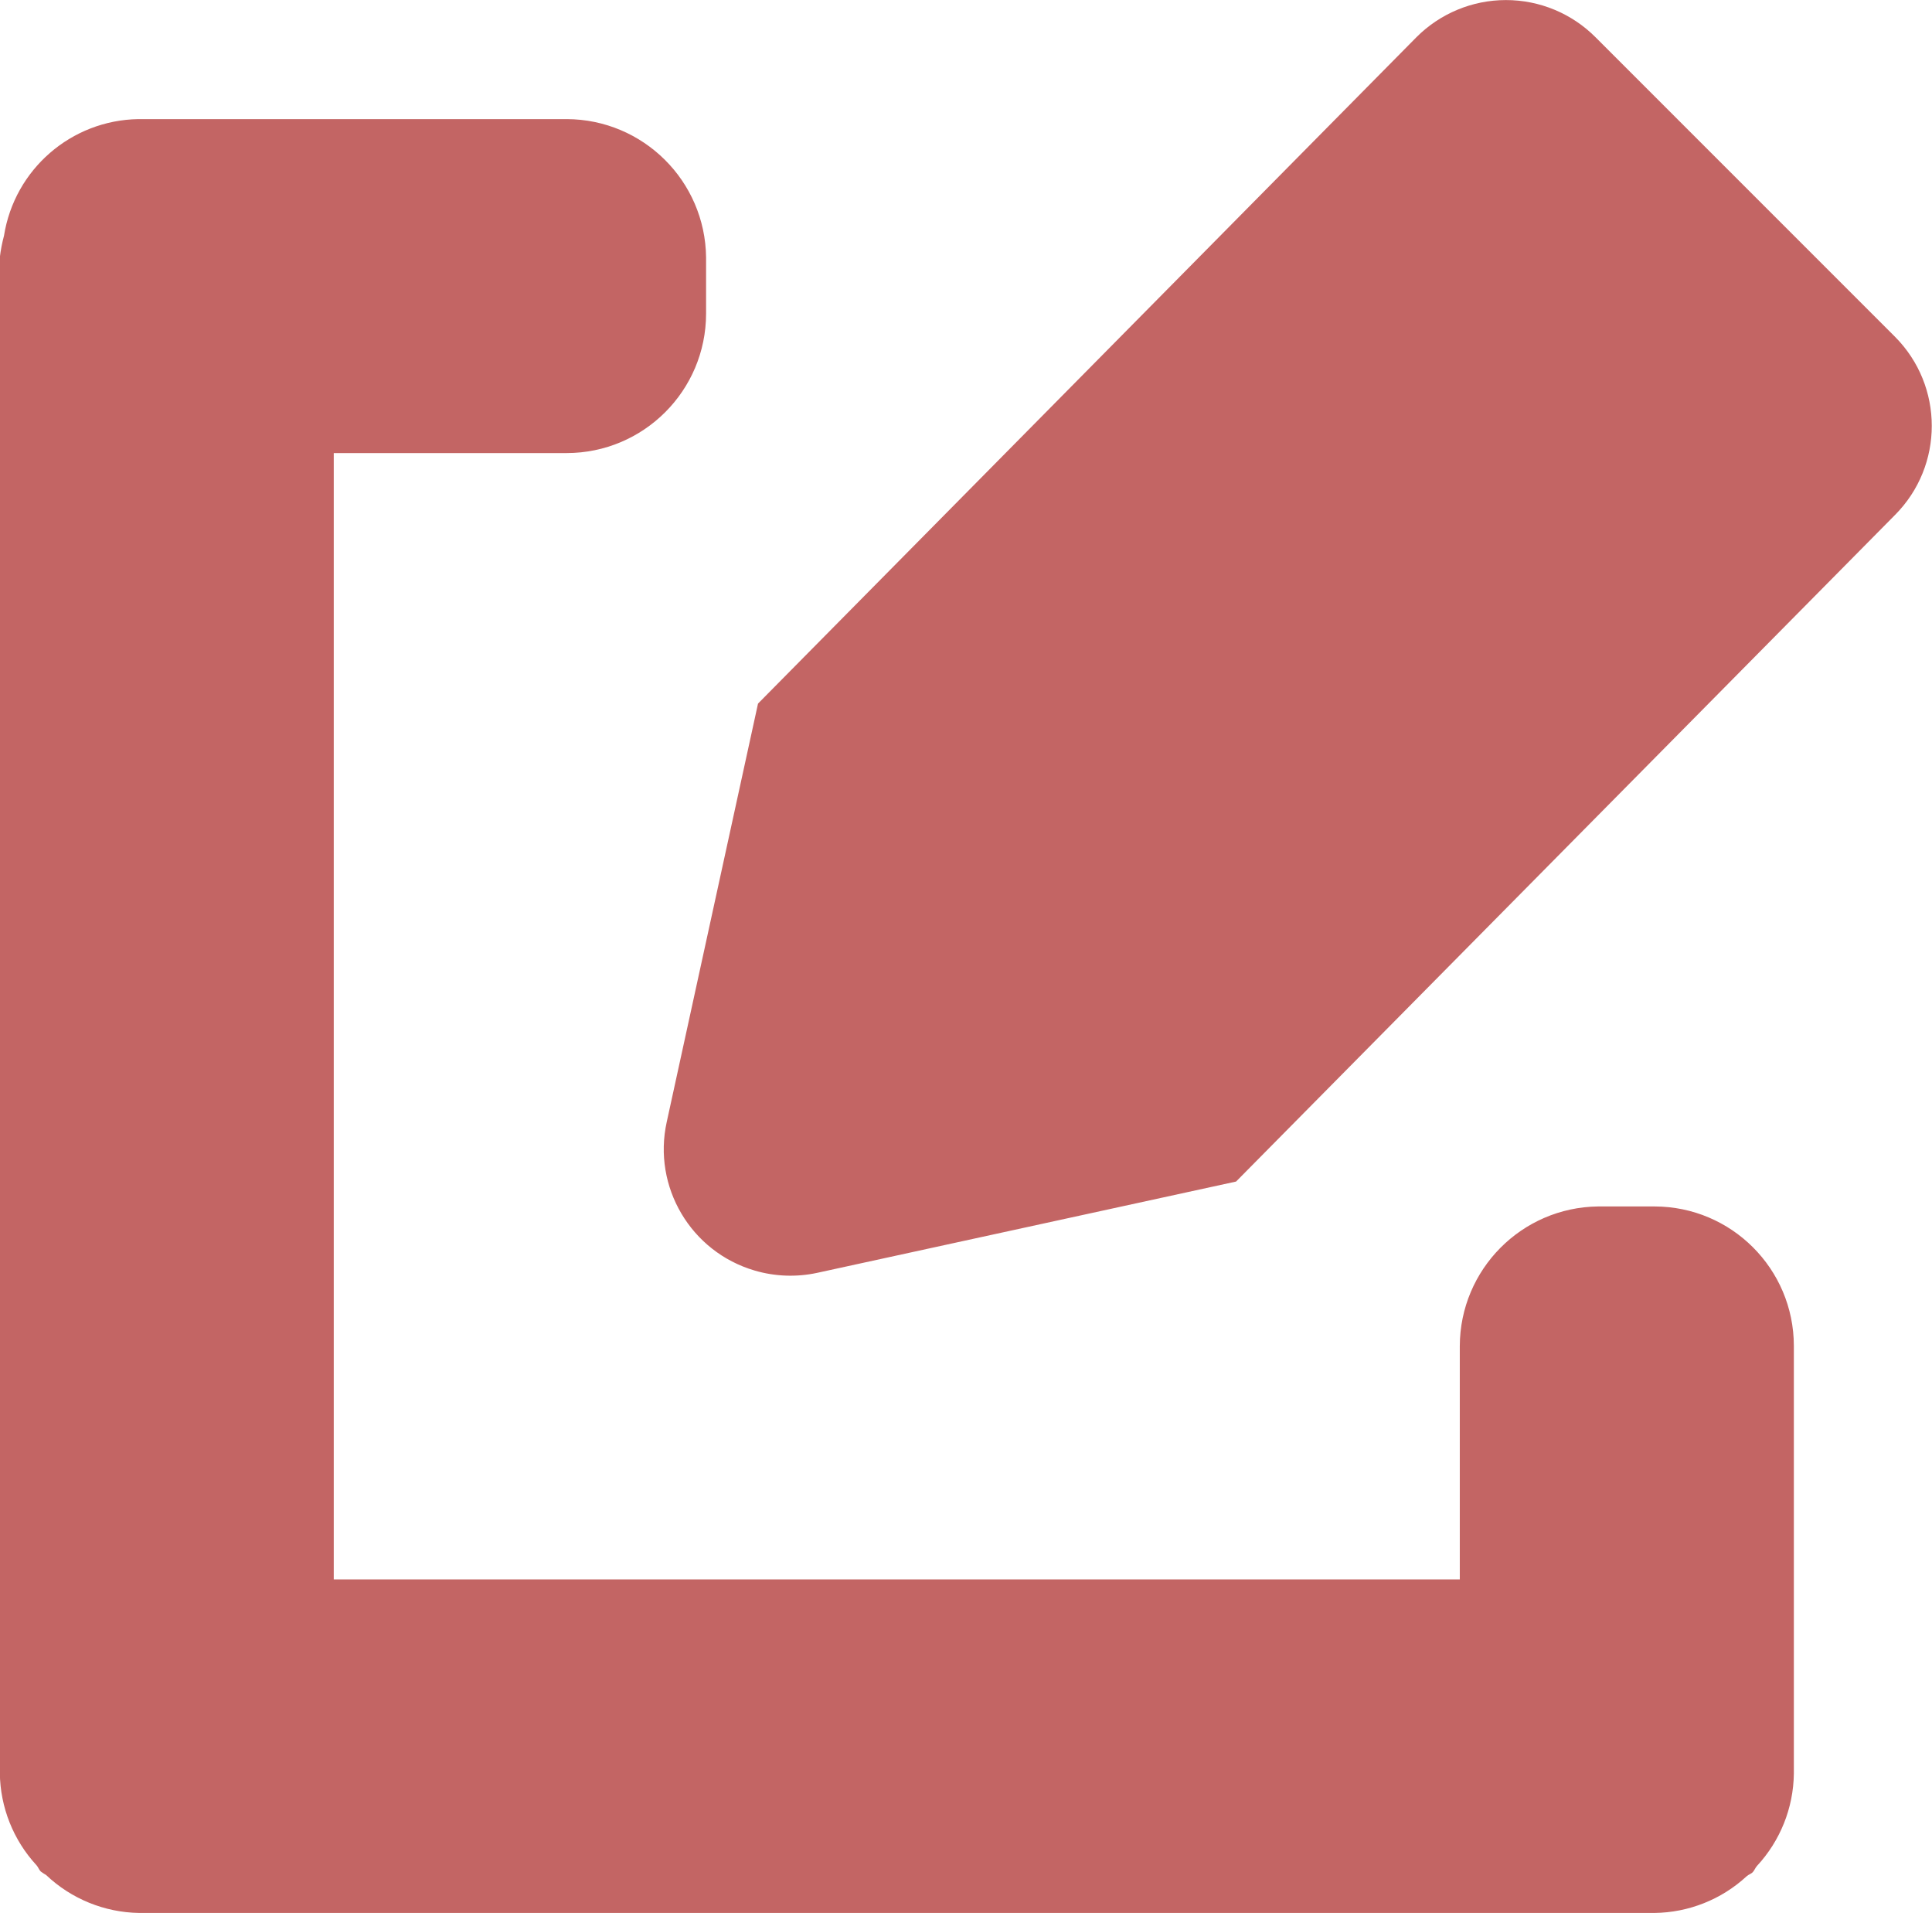
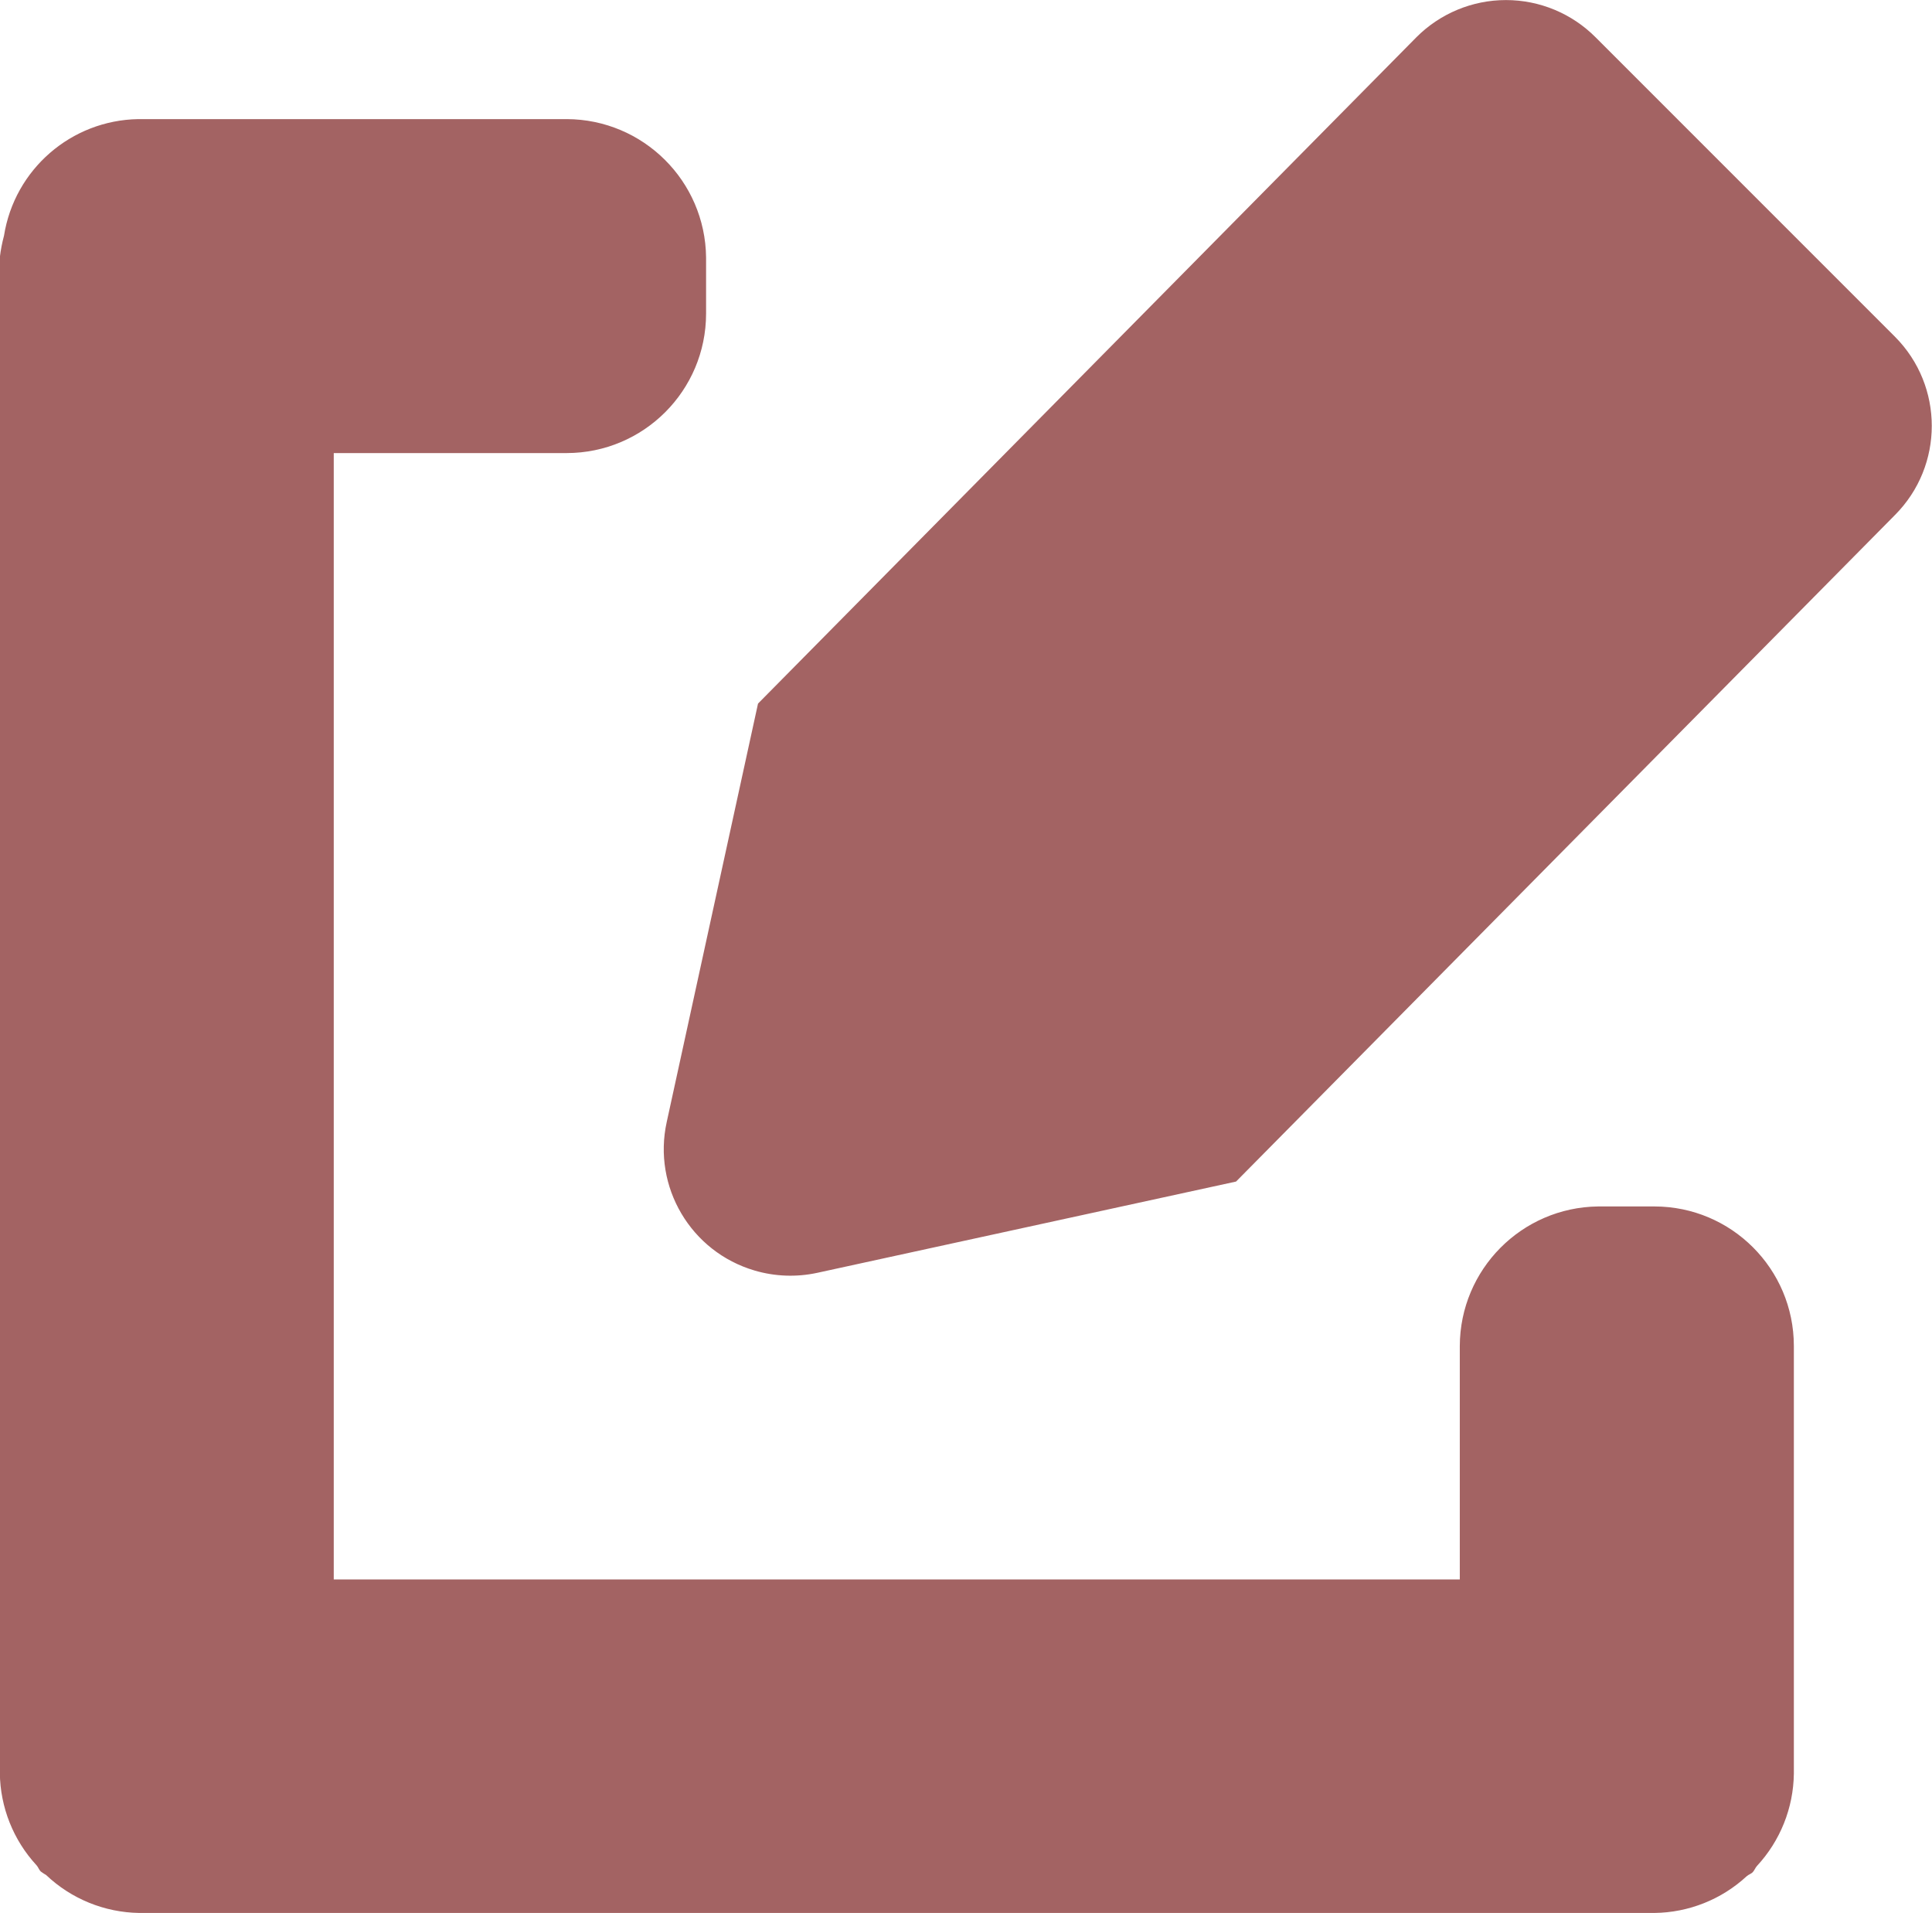
<svg xmlns="http://www.w3.org/2000/svg" id="edit" width="12.573" height="12.447" viewBox="0 0 12.573 12.447">
-   <path id="Combined_Shape" data-name="Combined Shape" d="M.906,12.447A.9.9,0,0,1,.3,12.2a.353.353,0,0,1-.035-.023c-.012-.012-.016-.028-.027-.04a.9.9,0,0,1-.239-.6V1.674a.987.987,0,0,1,.027-.14A.9.9,0,0,1,.9.775H3.688a.91.91,0,0,1,.907.9v.366a.908.908,0,0,1-.907.907H2.172v7.329H9.5V8.758a.911.911,0,0,1,.9-.908h.367a.908.908,0,0,1,.907.907v2.784a.9.9,0,0,1-.24.6c-.011.012-.016.028-.027.04s-.028.016-.04.027a.9.9,0,0,1-.6.239Zm4.005-4.18A.823.823,0,0,1,4.339,7.3l.594-2.722L9.217.243a.823.823,0,0,1,1.167,0l1.948,1.948a.822.822,0,0,1,0,1.16L8.044,7.688l-2.726.594a.826.826,0,0,1-.407-.015Z" fill="#C36564" />
+   <path id="Combined_Shape" data-name="Combined Shape" d="M.906,12.447A.9.9,0,0,1,.3,12.2a.353.353,0,0,1-.035-.023c-.012-.012-.016-.028-.027-.04a.9.9,0,0,1-.239-.6V1.674a.987.987,0,0,1,.027-.14A.9.9,0,0,1,.9.775H3.688a.91.91,0,0,1,.907.9v.366a.908.908,0,0,1-.907.907H2.172v7.329H9.5V8.758a.911.911,0,0,1,.9-.908h.367a.908.908,0,0,1,.907.907v2.784a.9.9,0,0,1-.24.6c-.011.012-.016.028-.027.04s-.028.016-.04.027a.9.9,0,0,1-.6.239Zm4.005-4.18A.823.823,0,0,1,4.339,7.3l.594-2.722L9.217.243a.823.823,0,0,1,1.167,0l1.948,1.948a.822.822,0,0,1,0,1.16L8.044,7.688l-2.726.594a.826.826,0,0,1-.407-.015Z" fill="#A36363" />
</svg>
